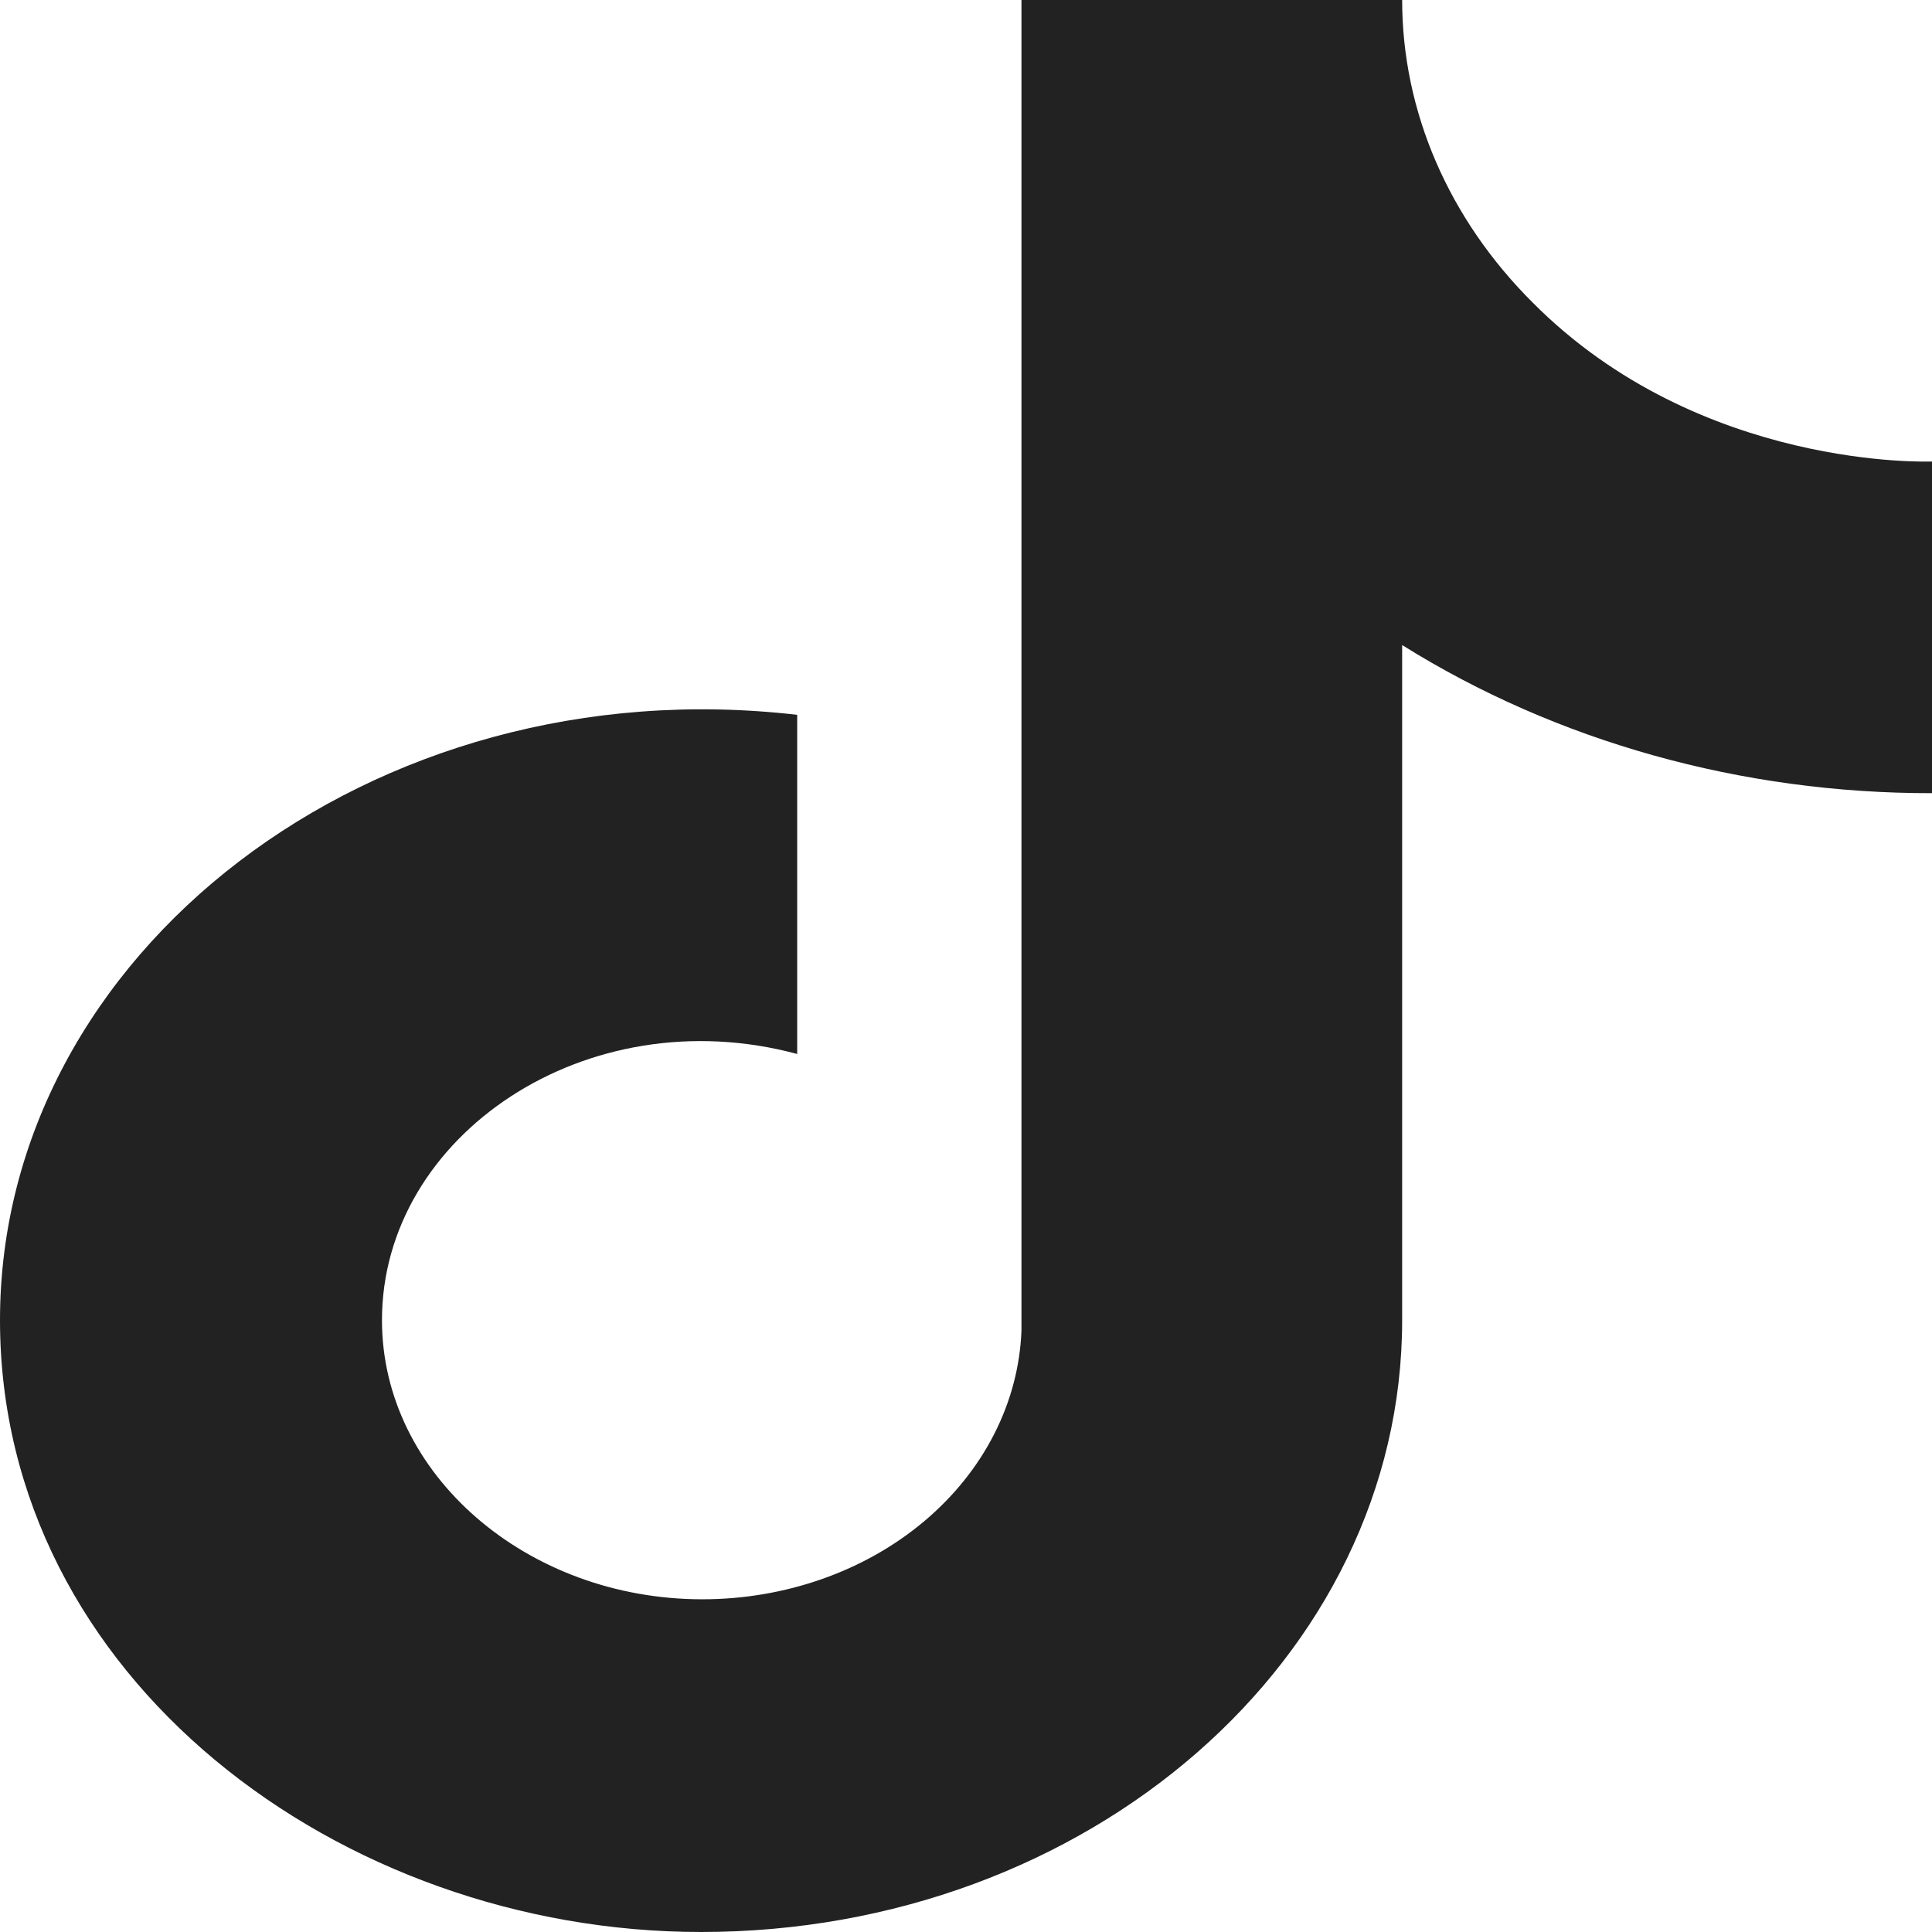
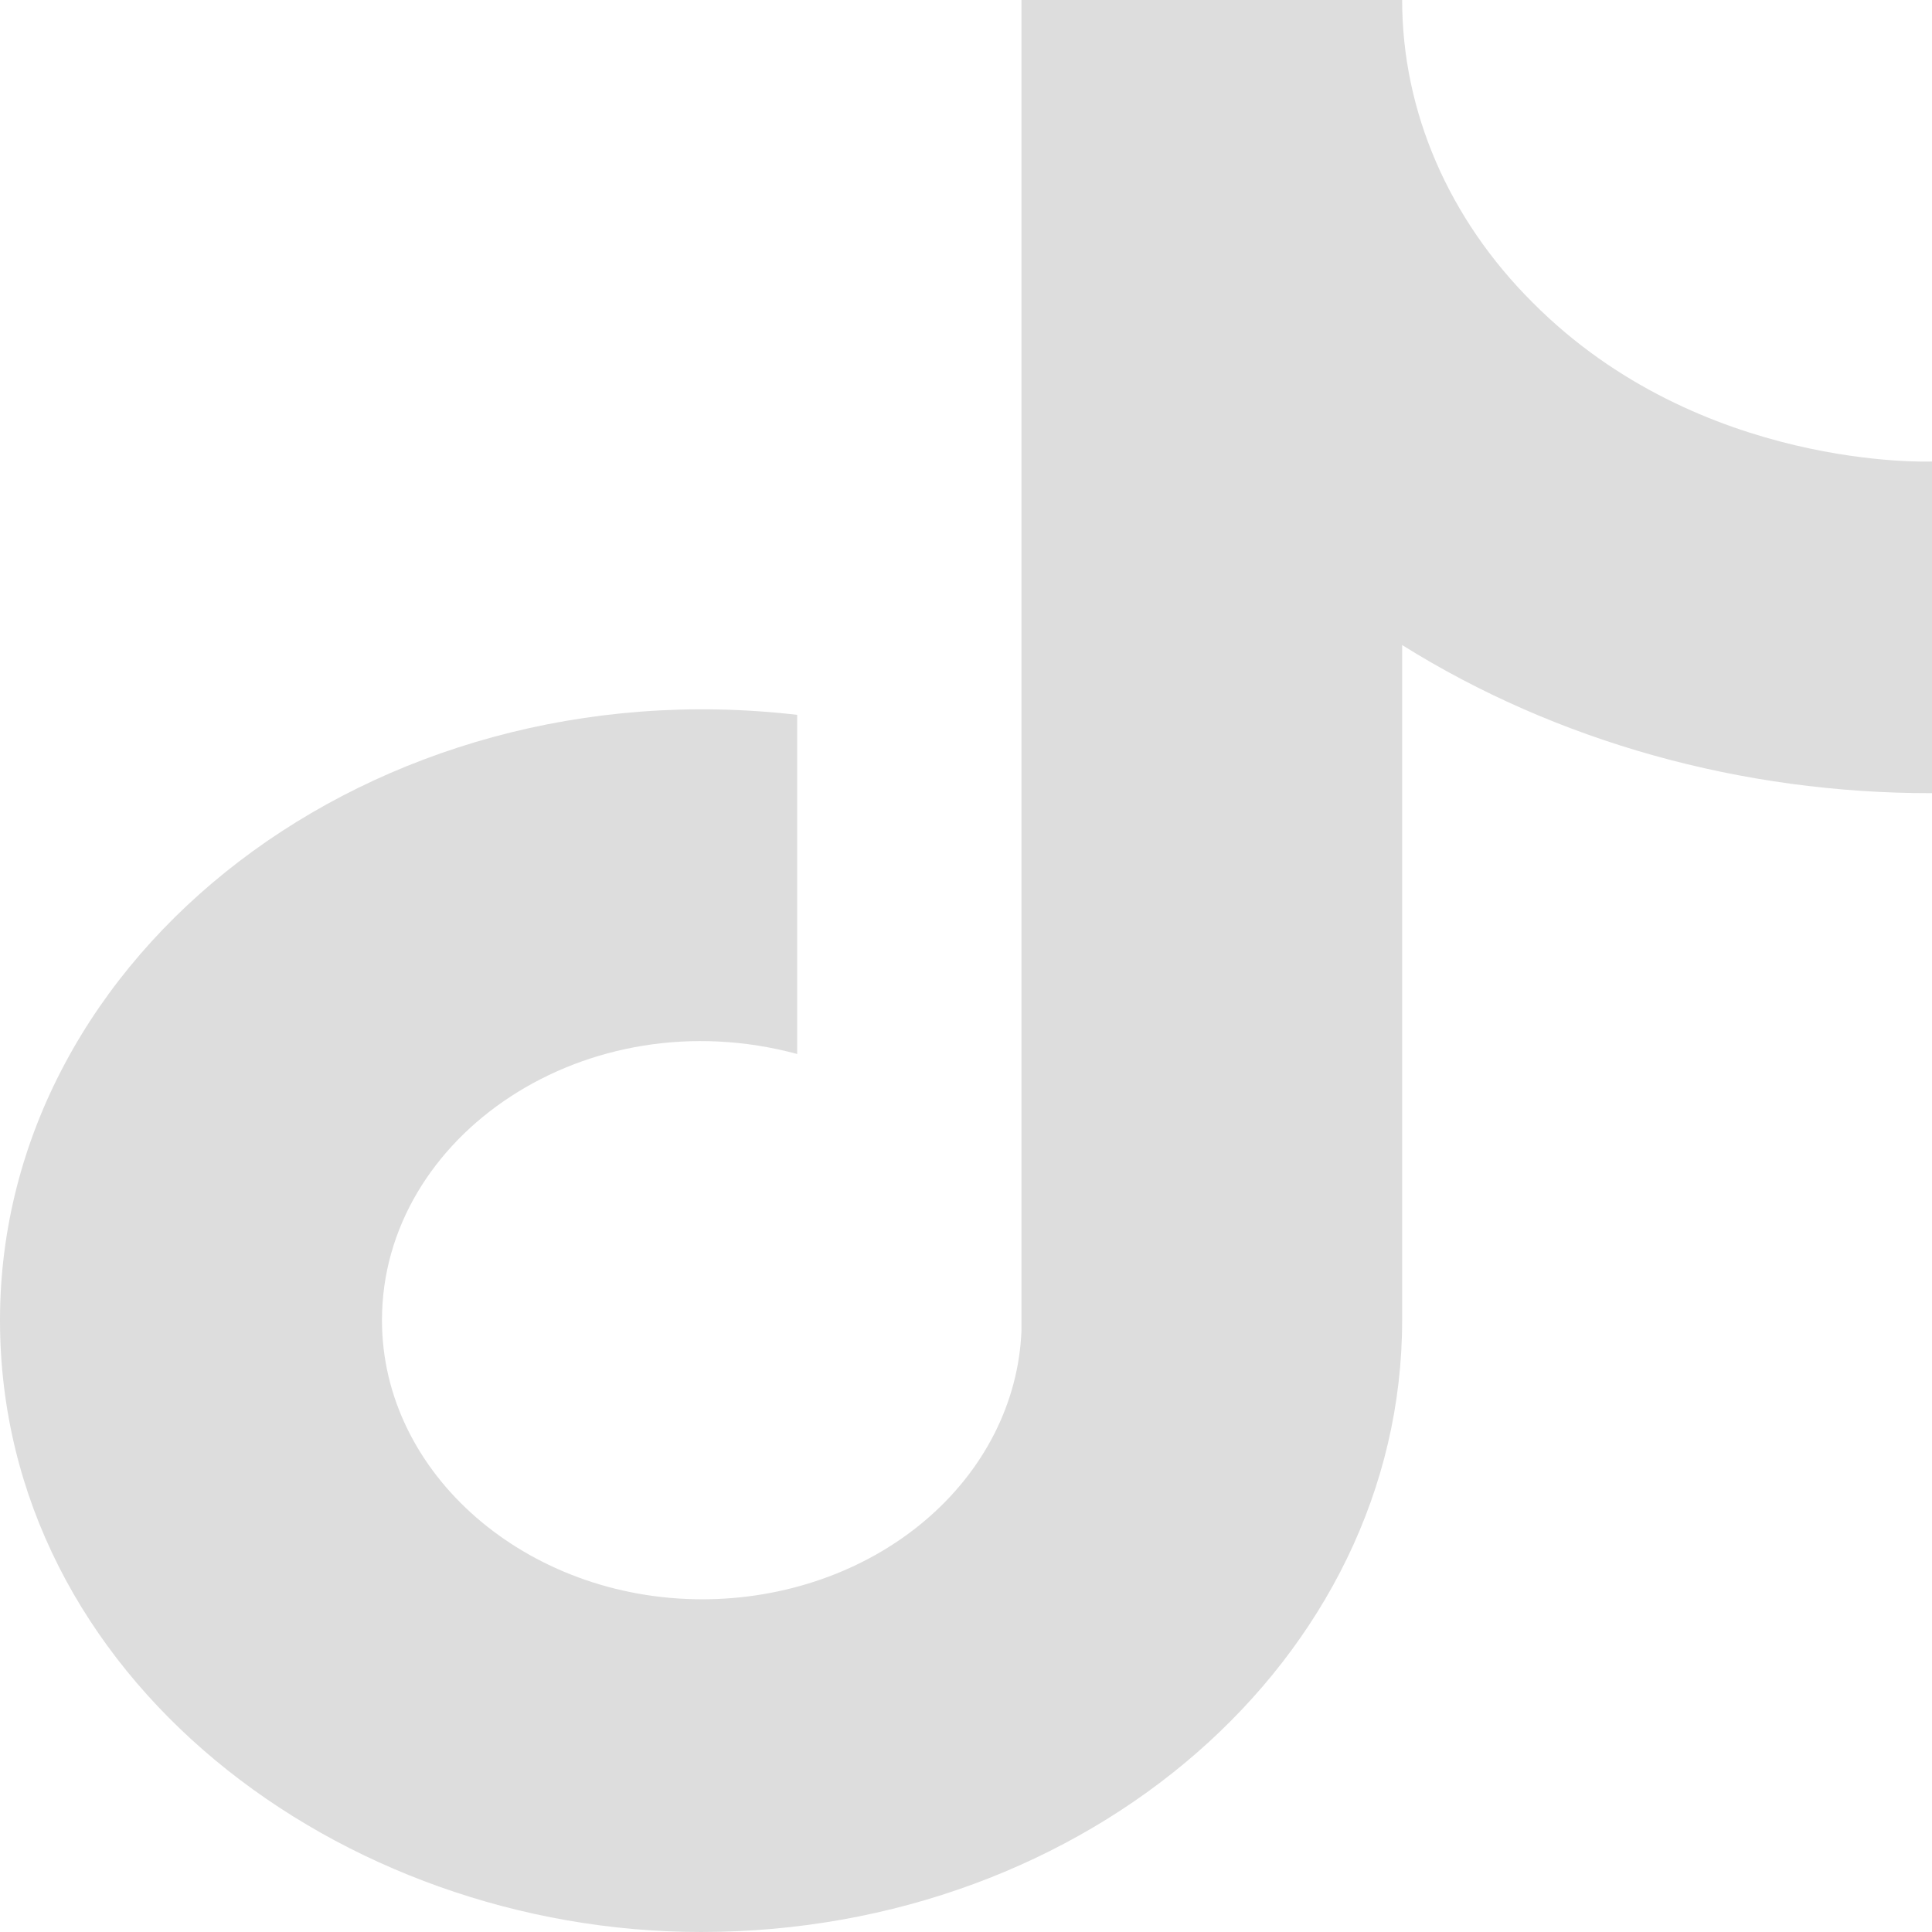
<svg xmlns="http://www.w3.org/2000/svg" width="24" height="24" viewBox="0 0 24 24" fill="none">
-   <path d="M19.041 3.76C17.995 2.719 17.418 1.383 17.418 0H12.689V16.533C12.653 17.428 12.22 18.276 11.48 18.898C10.741 19.52 9.752 19.867 8.724 19.867C6.551 19.867 4.745 18.32 4.745 16.4C4.745 14.107 7.286 12.387 9.903 13.093V8.88C4.622 8.267 0 11.84 0 16.4C0 20.84 4.224 24 8.709 24C13.515 24 17.418 20.6 17.418 16.4V8.013C19.336 9.213 21.639 9.857 24 9.853V5.733C24 5.733 21.122 5.853 19.041 3.76Z" fill="#222222" />
+   <path d="M19.041 3.76C17.995 2.719 17.418 1.383 17.418 0H12.689V16.533C12.653 17.428 12.22 18.276 11.48 18.898C10.741 19.52 9.752 19.867 8.724 19.867C6.551 19.867 4.745 18.32 4.745 16.4C4.745 14.107 7.286 12.387 9.903 13.093V8.88C4.622 8.267 0 11.84 0 16.4C0 20.84 4.224 24 8.709 24C13.515 24 17.418 20.6 17.418 16.4V8.013C19.336 9.213 21.639 9.857 24 9.853V5.733C24 5.733 21.122 5.853 19.041 3.76Z" fill="#dddddd" />
</svg>
